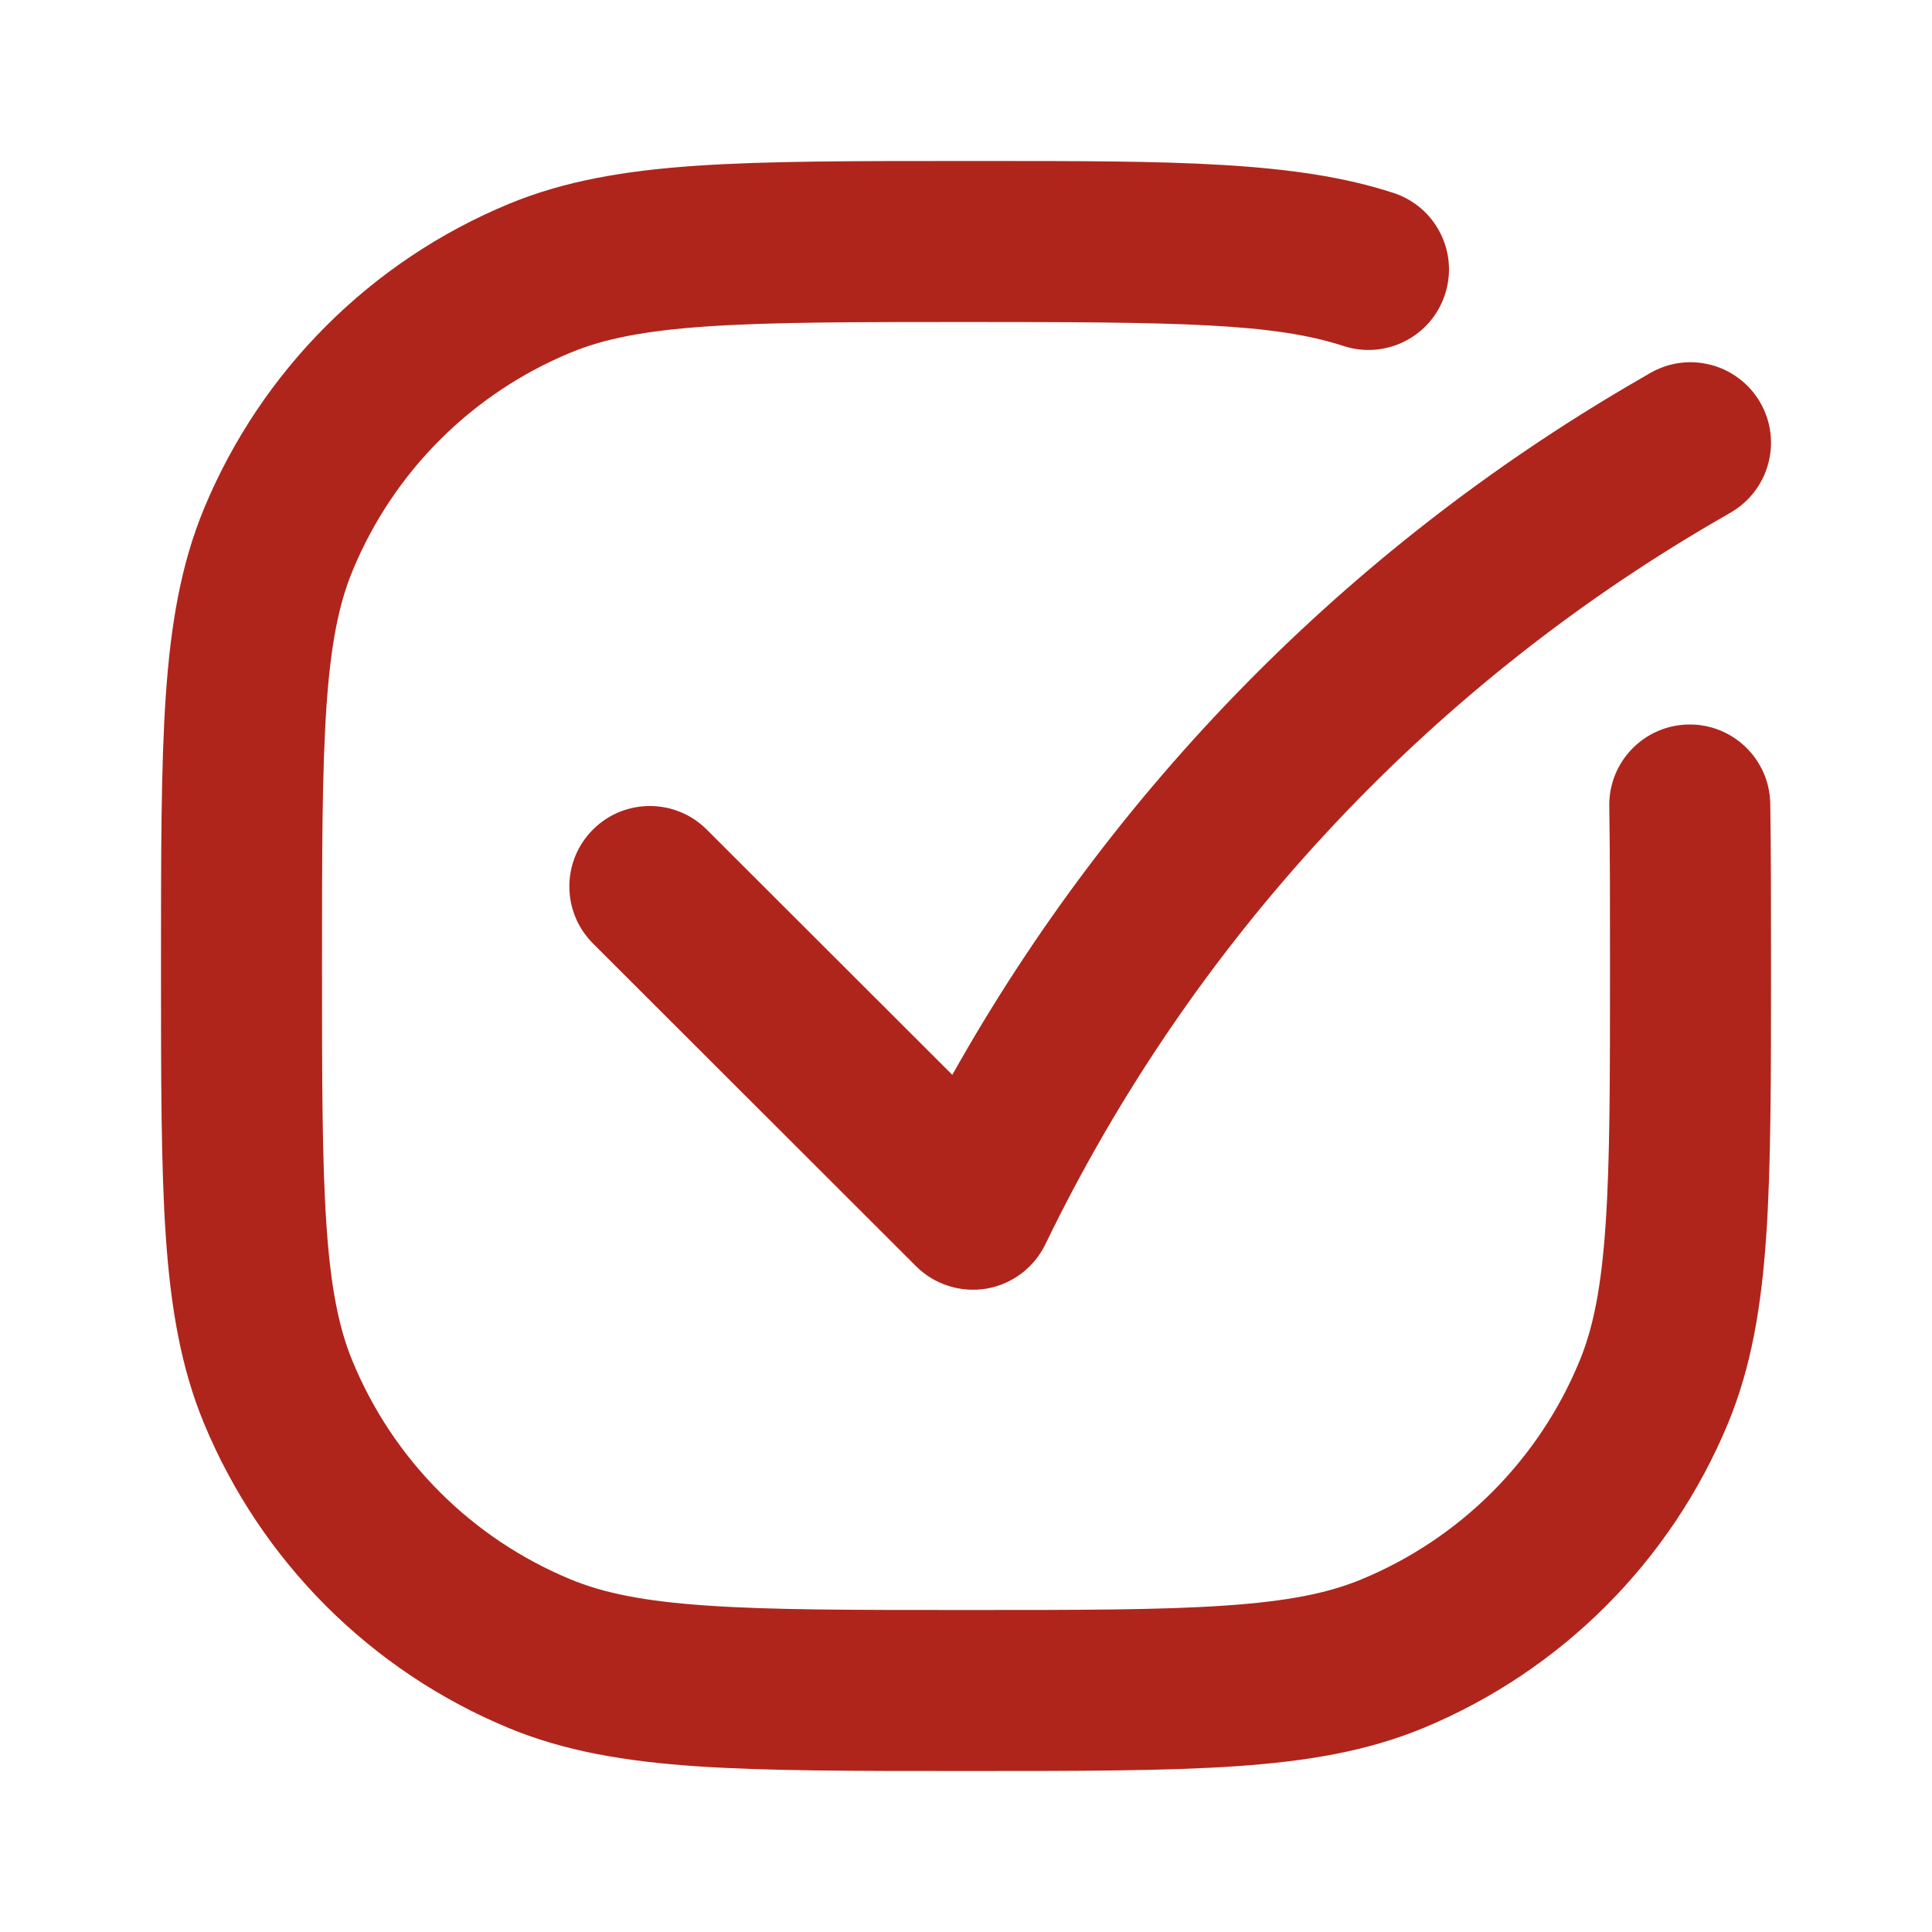
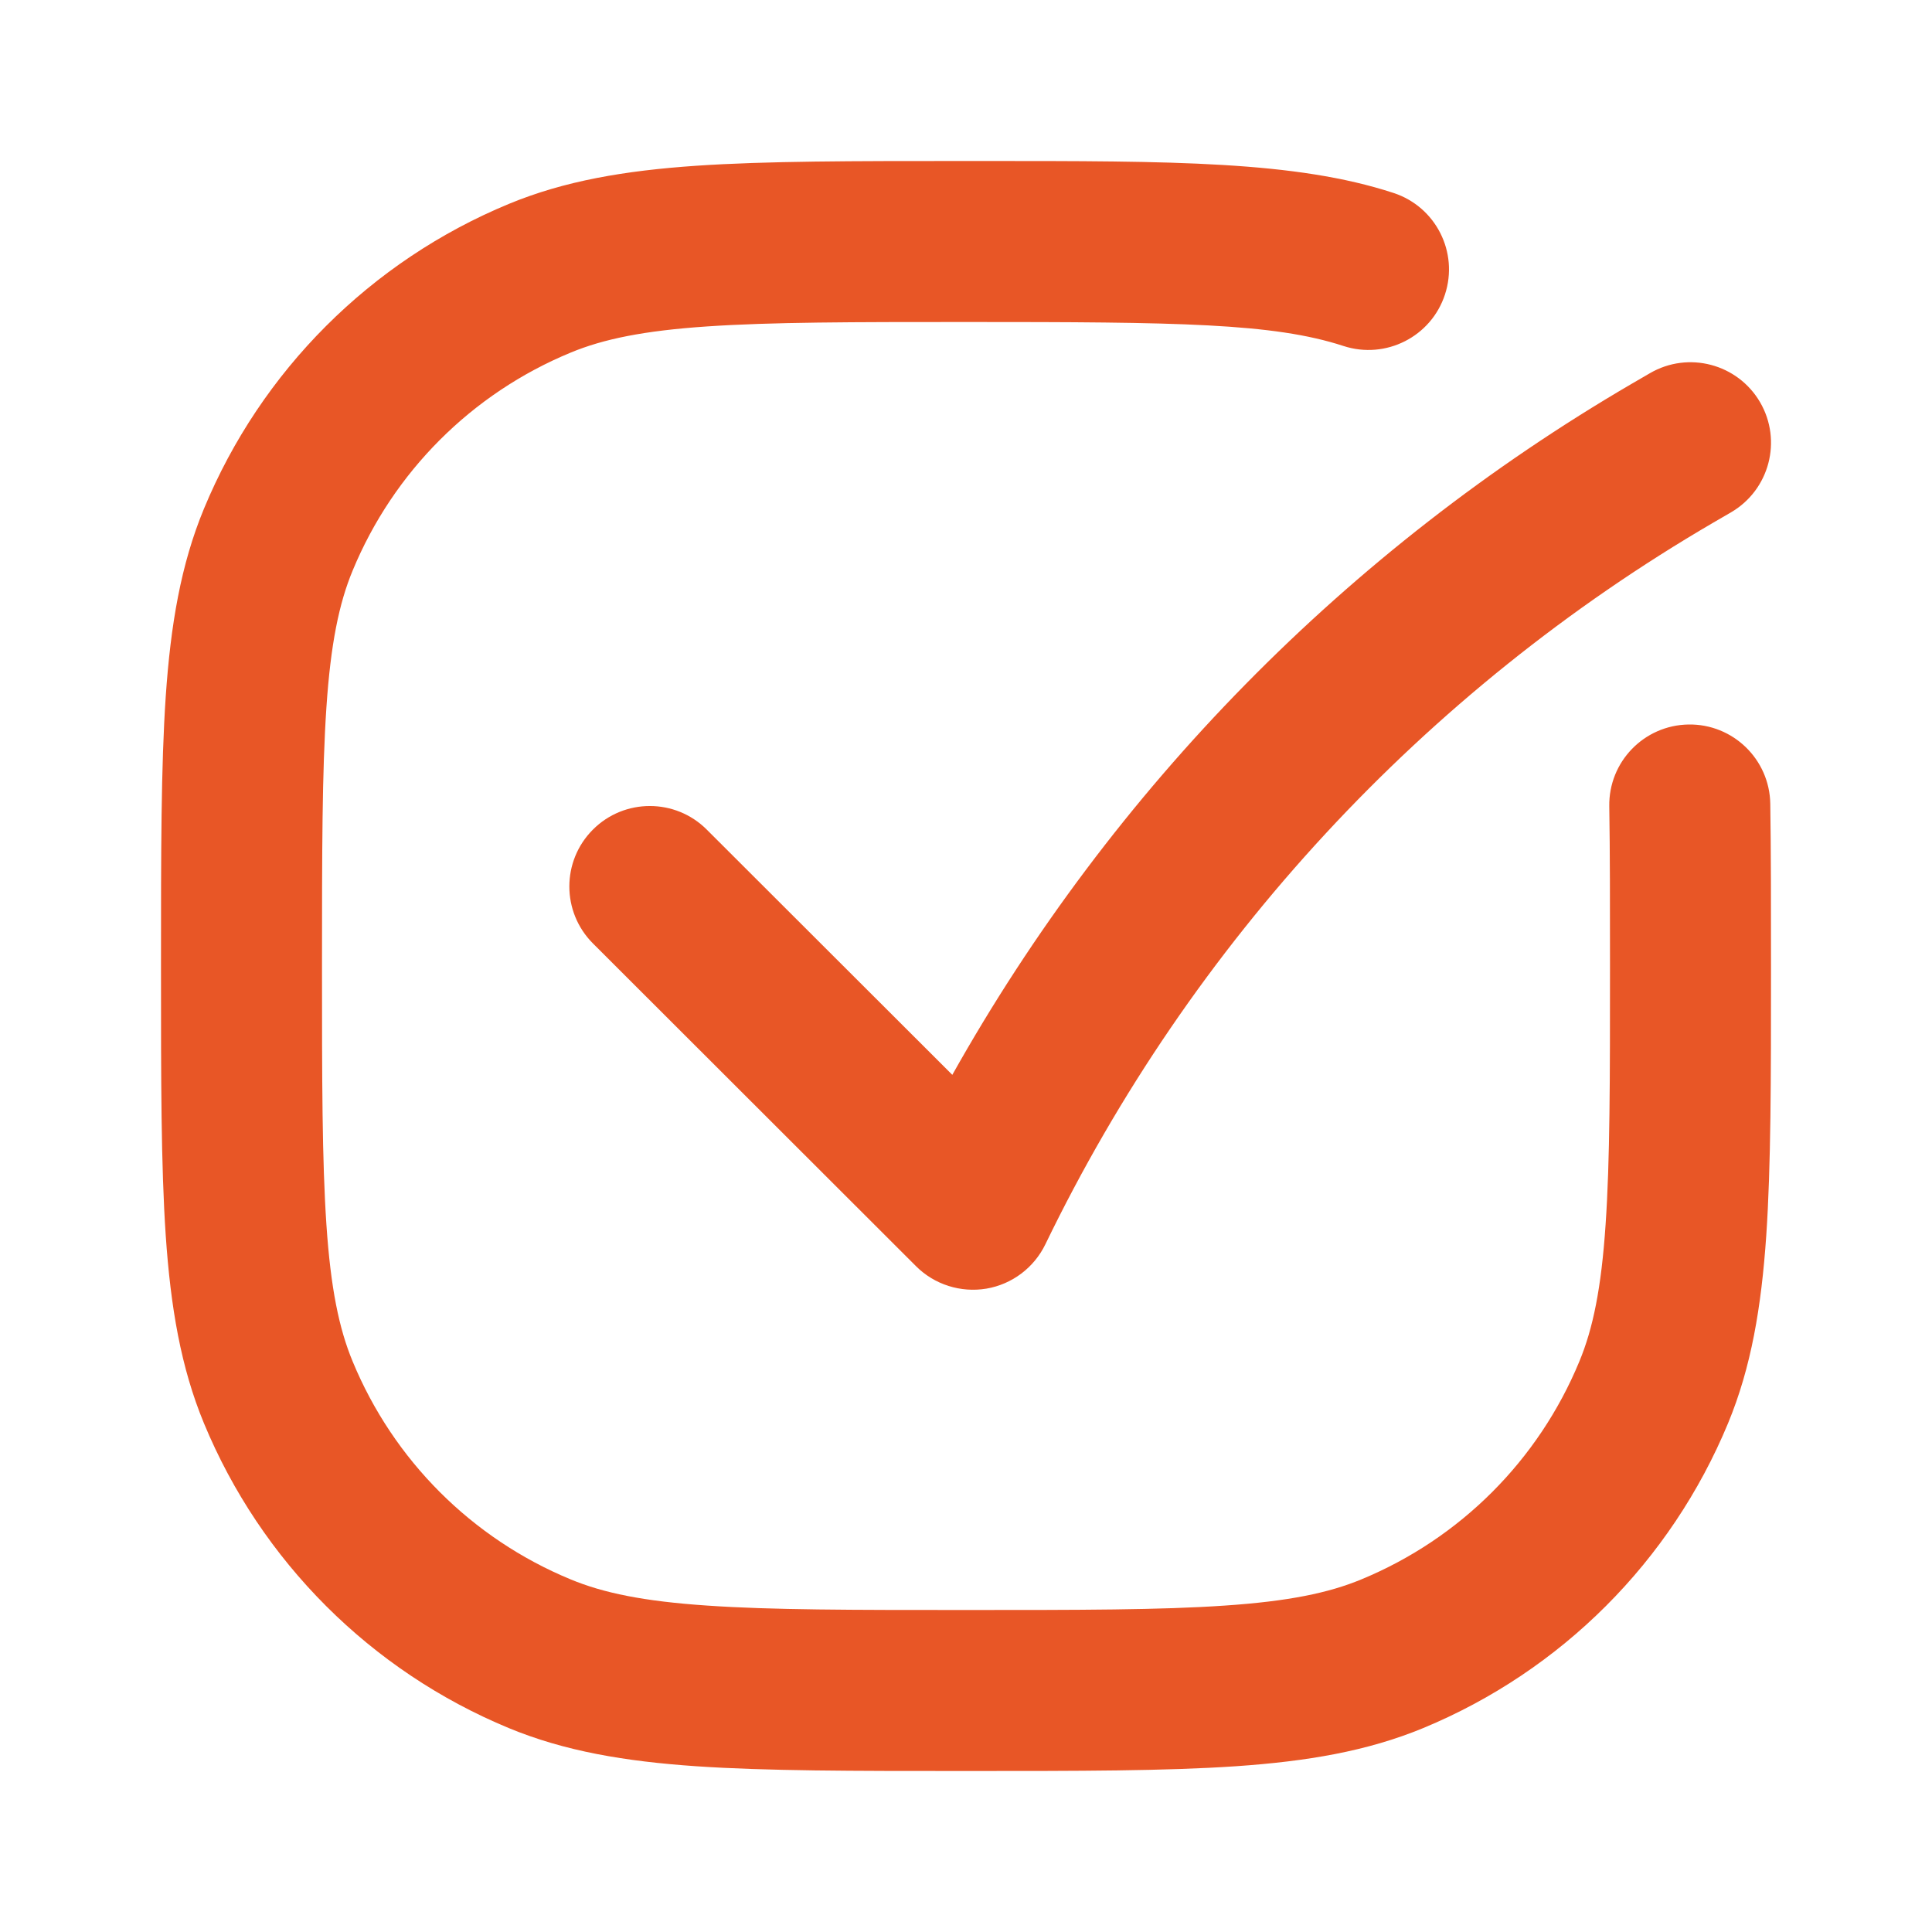
<svg xmlns="http://www.w3.org/2000/svg" width="24" height="24" viewBox="0 0 24 24" fill="none">
-   <path fill-rule="evenodd" clip-rule="evenodd" d="M16.689 4.298C15.818 4.013 14.632 4 12 4C10.588 4 9.58 4.001 8.785 4.055C7.999 4.108 7.496 4.211 7.087 4.381C5.861 4.888 4.888 5.861 4.381 7.087C4.211 7.496 4.108 7.999 4.055 8.785C4.001 9.58 4 10.588 4 12C4 13.412 4.001 14.42 4.055 15.215C4.108 16.001 4.211 16.504 4.381 16.913C4.888 18.139 5.861 19.112 7.087 19.619C7.496 19.789 7.999 19.892 8.785 19.945C9.58 20 10.588 20 12 20C13.412 20 14.42 20 15.215 19.945C16.001 19.892 16.504 19.789 16.913 19.619C18.139 19.112 19.112 18.139 19.619 16.913C19.789 16.504 19.892 16.001 19.945 15.215C20 14.42 20 13.412 20 12C20 11.234 20 10.584 19.991 10.016C19.982 9.464 20.422 9.009 20.975 9C21.527 8.991 21.982 9.432 21.991 9.984C22 10.569 22 11.235 22 11.994V12.037C22 13.403 22 14.48 21.941 15.351C21.88 16.239 21.754 16.985 21.467 17.679C20.757 19.394 19.394 20.757 17.679 21.467C16.985 21.754 16.239 21.88 15.351 21.941C14.48 22 13.403 22 12.037 22H11.963C10.597 22 9.52 22 8.649 21.941C7.761 21.88 7.015 21.754 6.321 21.467C4.606 20.757 3.243 19.394 2.533 17.679C2.246 16.985 2.12 16.239 2.059 15.351C2 14.48 2 13.403 2 12.037V11.963C2 10.597 2 9.52 2.059 8.649C2.12 7.761 2.246 7.015 2.533 6.321C3.243 4.606 4.606 3.243 6.321 2.533C7.015 2.246 7.761 2.12 8.649 2.059C9.52 2 10.597 2 11.963 2H12C12.072 2 12.144 2 12.215 2C14.565 2 16.096 1.999 17.311 2.397C17.836 2.569 18.122 3.133 17.95 3.658C17.779 4.183 17.214 4.469 16.689 4.298ZM21.864 4.996C22.142 5.473 21.981 6.085 21.504 6.364L21.282 6.493C17.687 8.59 14.799 11.711 12.986 15.457C12.845 15.748 12.572 15.954 12.253 16.008C11.934 16.061 11.608 15.958 11.379 15.729L7.366 11.72C6.975 11.329 6.975 10.696 7.365 10.306C7.755 9.915 8.389 9.915 8.779 10.305L11.83 13.352C13.825 9.796 16.738 6.828 20.274 4.765L20.496 4.636C20.973 4.358 21.585 4.519 21.864 4.996Z" fill="#AF251C" />
+   <path fill-rule="evenodd" clip-rule="evenodd" d="M16.689 4.298C15.818 4.013 14.632 4 12 4C10.588 4 9.58 4.001 8.785 4.055C7.999 4.108 7.496 4.211 7.087 4.381C5.861 4.888 4.888 5.861 4.381 7.087C4.211 7.496 4.108 7.999 4.055 8.785C4.001 9.58 4 10.588 4 12C4 13.412 4.001 14.42 4.055 15.215C4.108 16.001 4.211 16.504 4.381 16.913C4.888 18.139 5.861 19.112 7.087 19.619C7.496 19.789 7.999 19.892 8.785 19.945C9.58 20 10.588 20 12 20C13.412 20 14.42 20 15.215 19.945C16.001 19.892 16.504 19.789 16.913 19.619C18.139 19.112 19.112 18.139 19.619 16.913C19.789 16.504 19.892 16.001 19.945 15.215C20 14.42 20 13.412 20 12C20 11.234 20 10.584 19.991 10.016C19.982 9.464 20.422 9.009 20.975 9C21.527 8.991 21.982 9.432 21.991 9.984C22 10.569 22 11.235 22 11.994V12.037C22 13.403 22 14.48 21.941 15.351C21.88 16.239 21.754 16.985 21.467 17.679C20.757 19.394 19.394 20.757 17.679 21.467C16.985 21.754 16.239 21.88 15.351 21.941C14.48 22 13.403 22 12.037 22H11.963C10.597 22 9.52 22 8.649 21.941C7.761 21.88 7.015 21.754 6.321 21.467C4.606 20.757 3.243 19.394 2.533 17.679C2.246 16.985 2.12 16.239 2.059 15.351C2 14.48 2 13.403 2 12.037V11.963C2 10.597 2 9.52 2.059 8.649C2.12 7.761 2.246 7.015 2.533 6.321C3.243 4.606 4.606 3.243 6.321 2.533C7.015 2.246 7.761 2.12 8.649 2.059C9.52 2 10.597 2 11.963 2H12C12.072 2 12.144 2 12.215 2C14.565 2 16.096 1.999 17.311 2.397C17.836 2.569 18.122 3.133 17.95 3.658C17.779 4.183 17.214 4.469 16.689 4.298ZM21.864 4.996C22.142 5.473 21.981 6.085 21.504 6.364L21.282 6.493C17.687 8.59 14.799 11.711 12.986 15.457C12.845 15.748 12.572 15.954 12.253 16.008C11.934 16.061 11.608 15.958 11.379 15.729L7.366 11.72C6.975 11.329 6.975 10.696 7.365 10.306C7.755 9.915 8.389 9.915 8.779 10.305L11.83 13.352C13.825 9.796 16.738 6.828 20.274 4.765L20.496 4.636C20.973 4.358 21.585 4.519 21.864 4.996Z" fill="#E85626" />
</svg>
